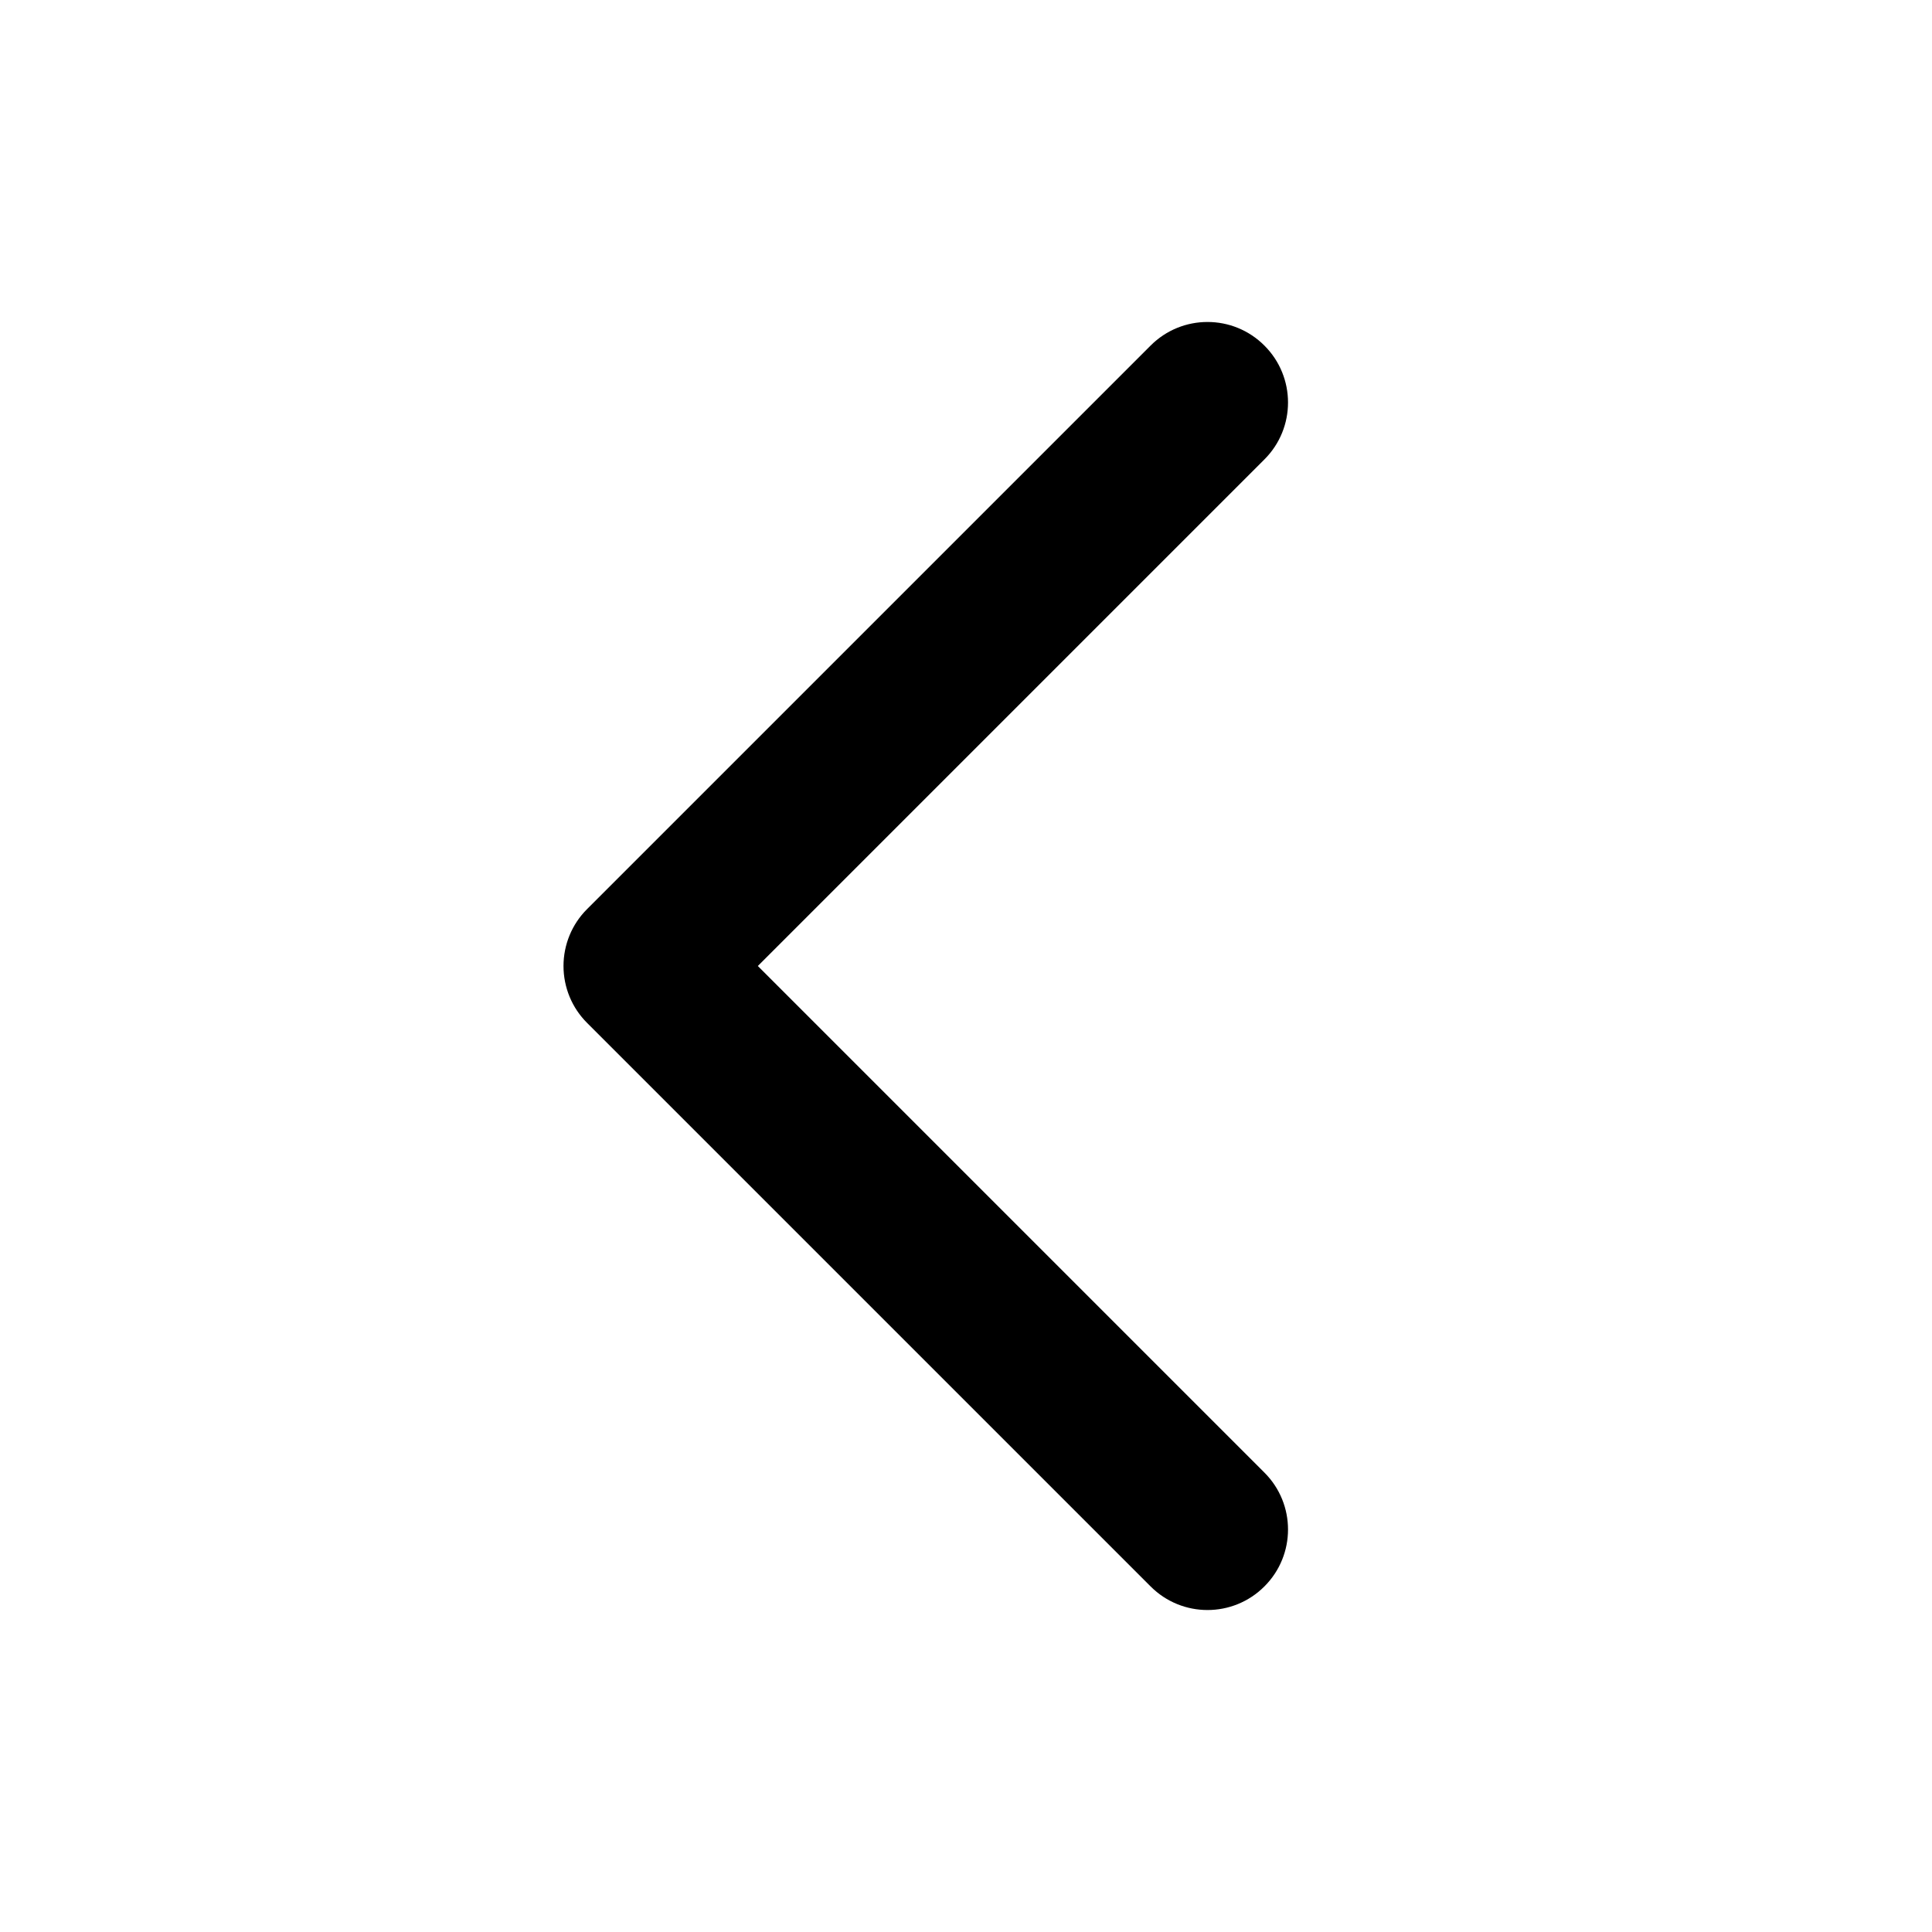
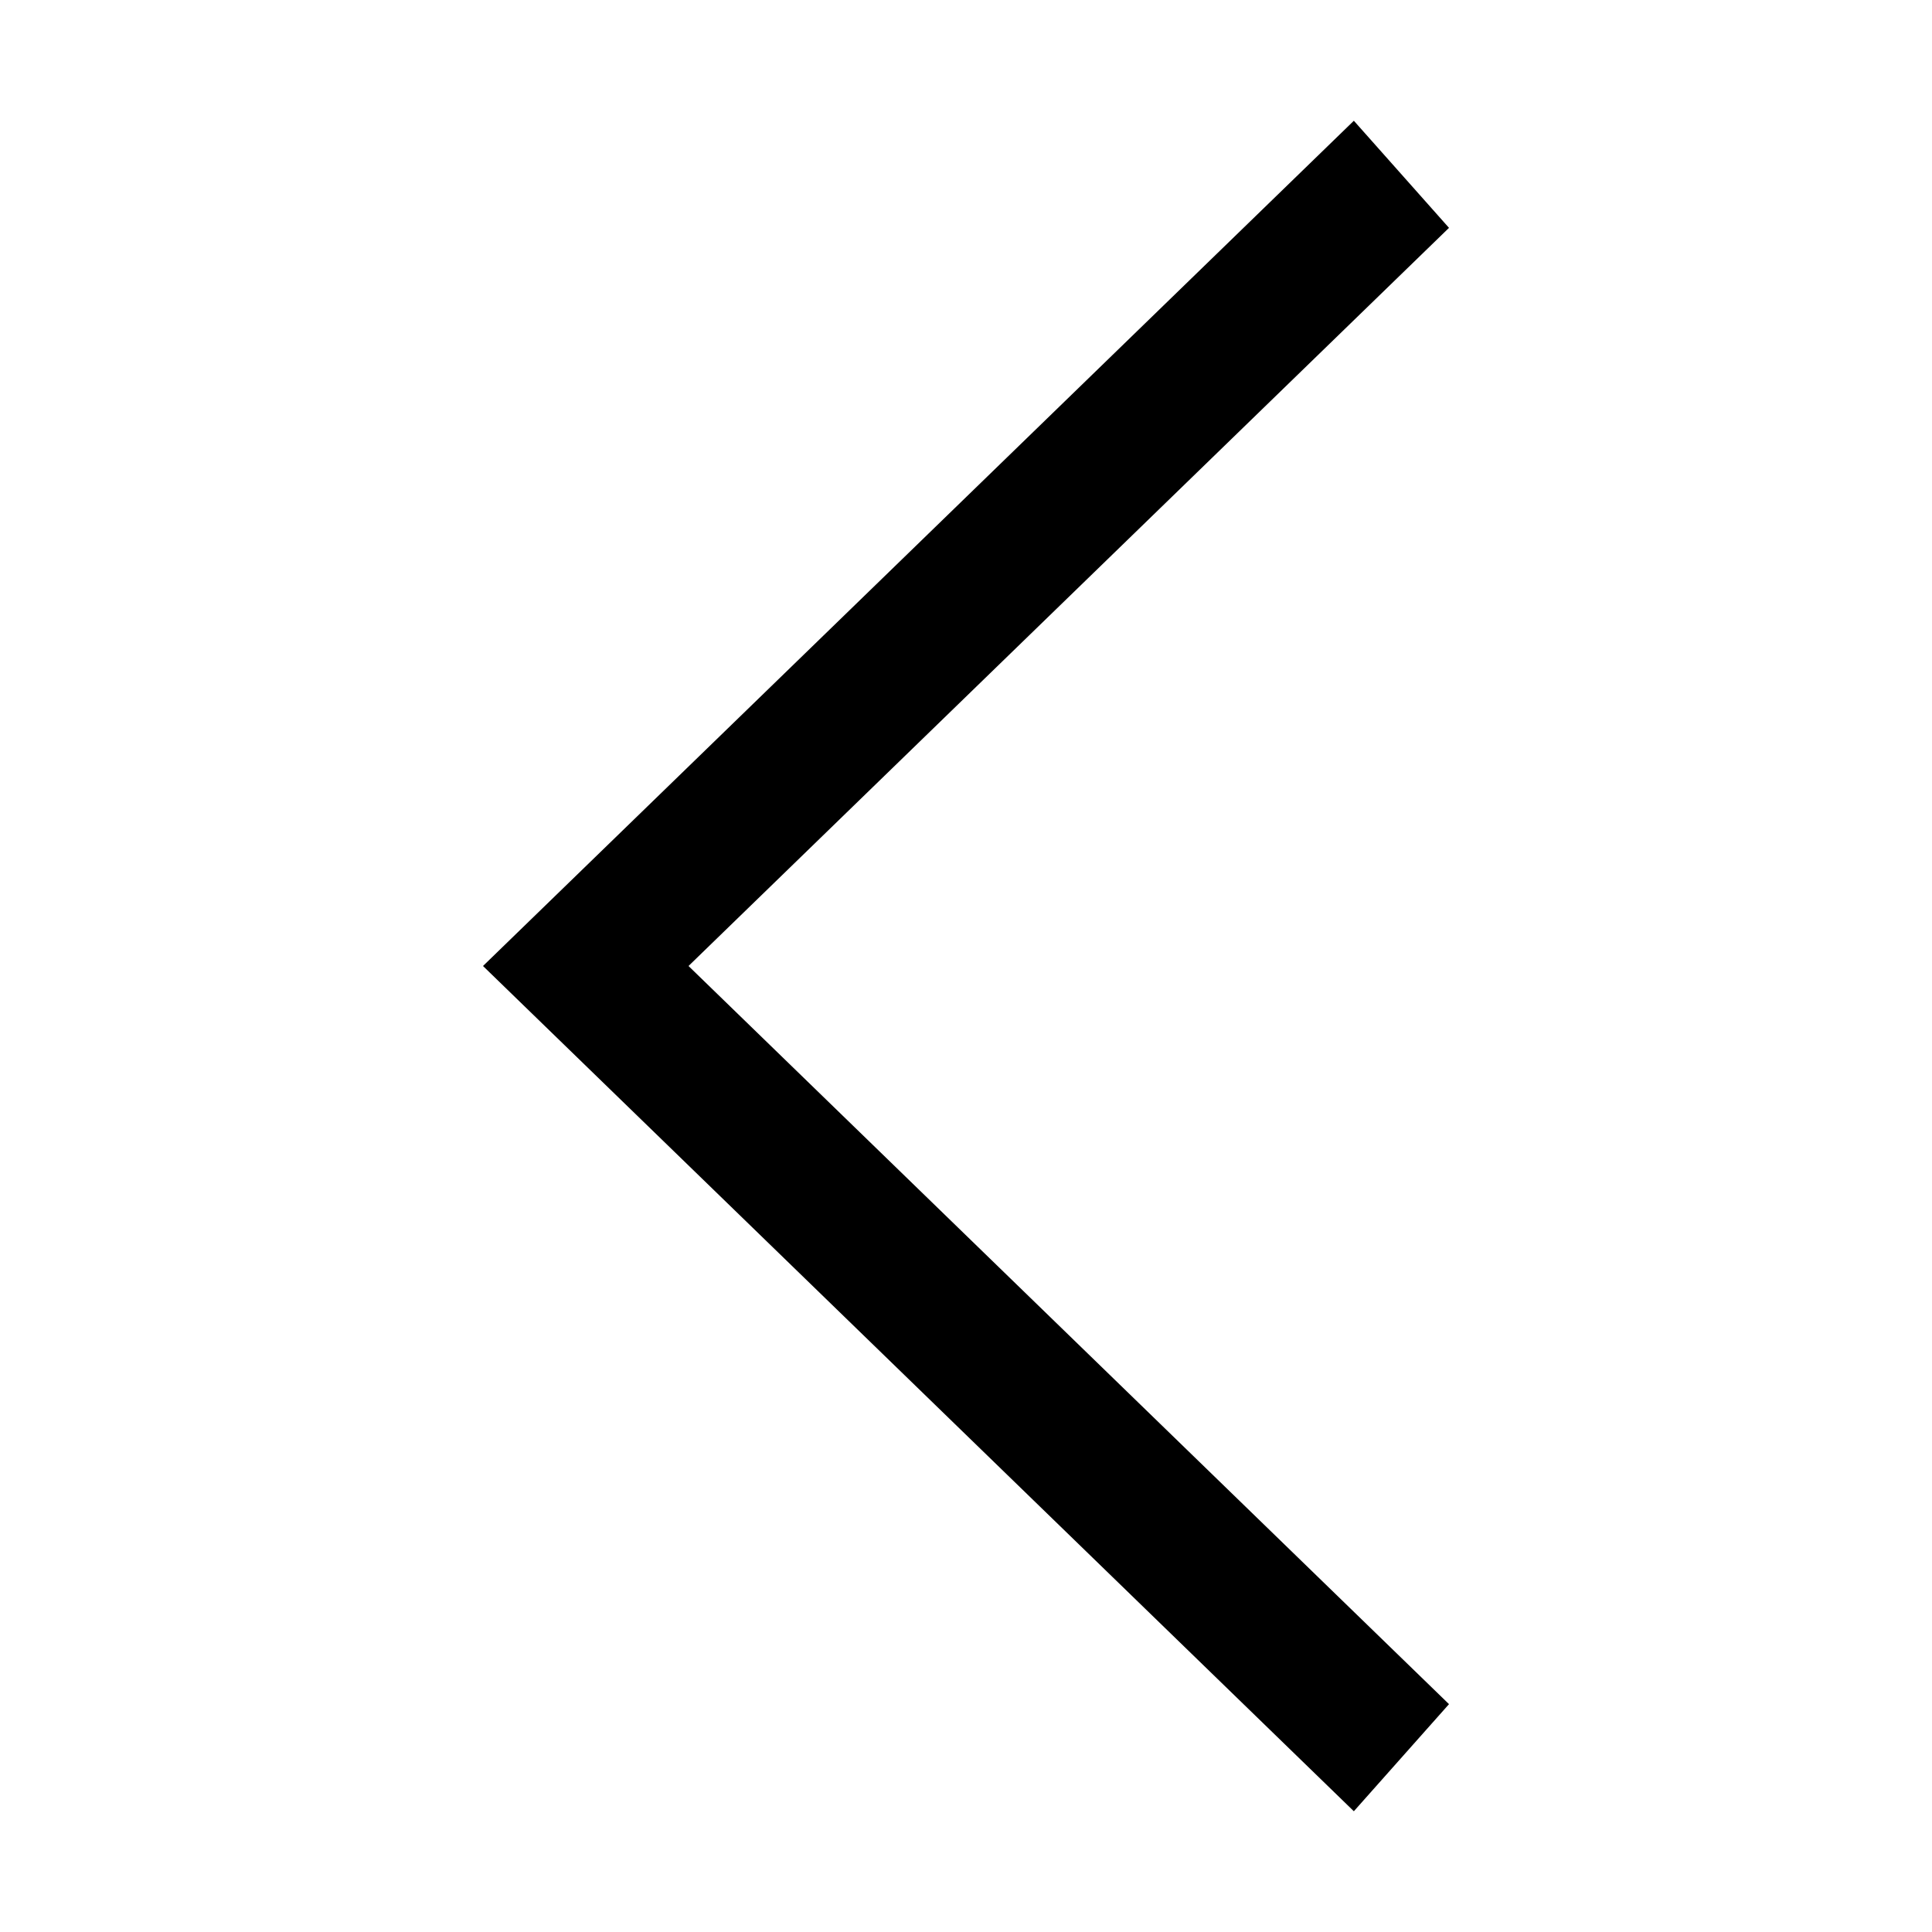
- <svg xmlns="http://www.w3.org/2000/svg" width="800px" height="800px" viewBox="0 0 24 24" fill="none">
-   <path fill-rule="evenodd" clip-rule="evenodd" d="M15.707 4.293C16.098 4.683 16.098 5.317 15.707 5.707L9.414 12L15.707 18.293C16.098 18.683 16.098 19.317 15.707 19.707C15.317 20.098 14.683 20.098 14.293 19.707L7.293 12.707C7.105 12.52 7 12.265 7 12C7 11.735 7.105 11.48 7.293 11.293L14.293 4.293C14.683 3.902 15.317 3.902 15.707 4.293Z" fill="#000000" />
+ <svg xmlns="http://www.w3.org/2000/svg" width="800px" height="800px" viewBox="0 0 1024 1024" class="icon" version="1.1">
+   <path d="M768 903.232l-50.432 56.768L256 512l461.568-448 50.432 56.768L364.928 512z" fill="#000000" />
</svg>
